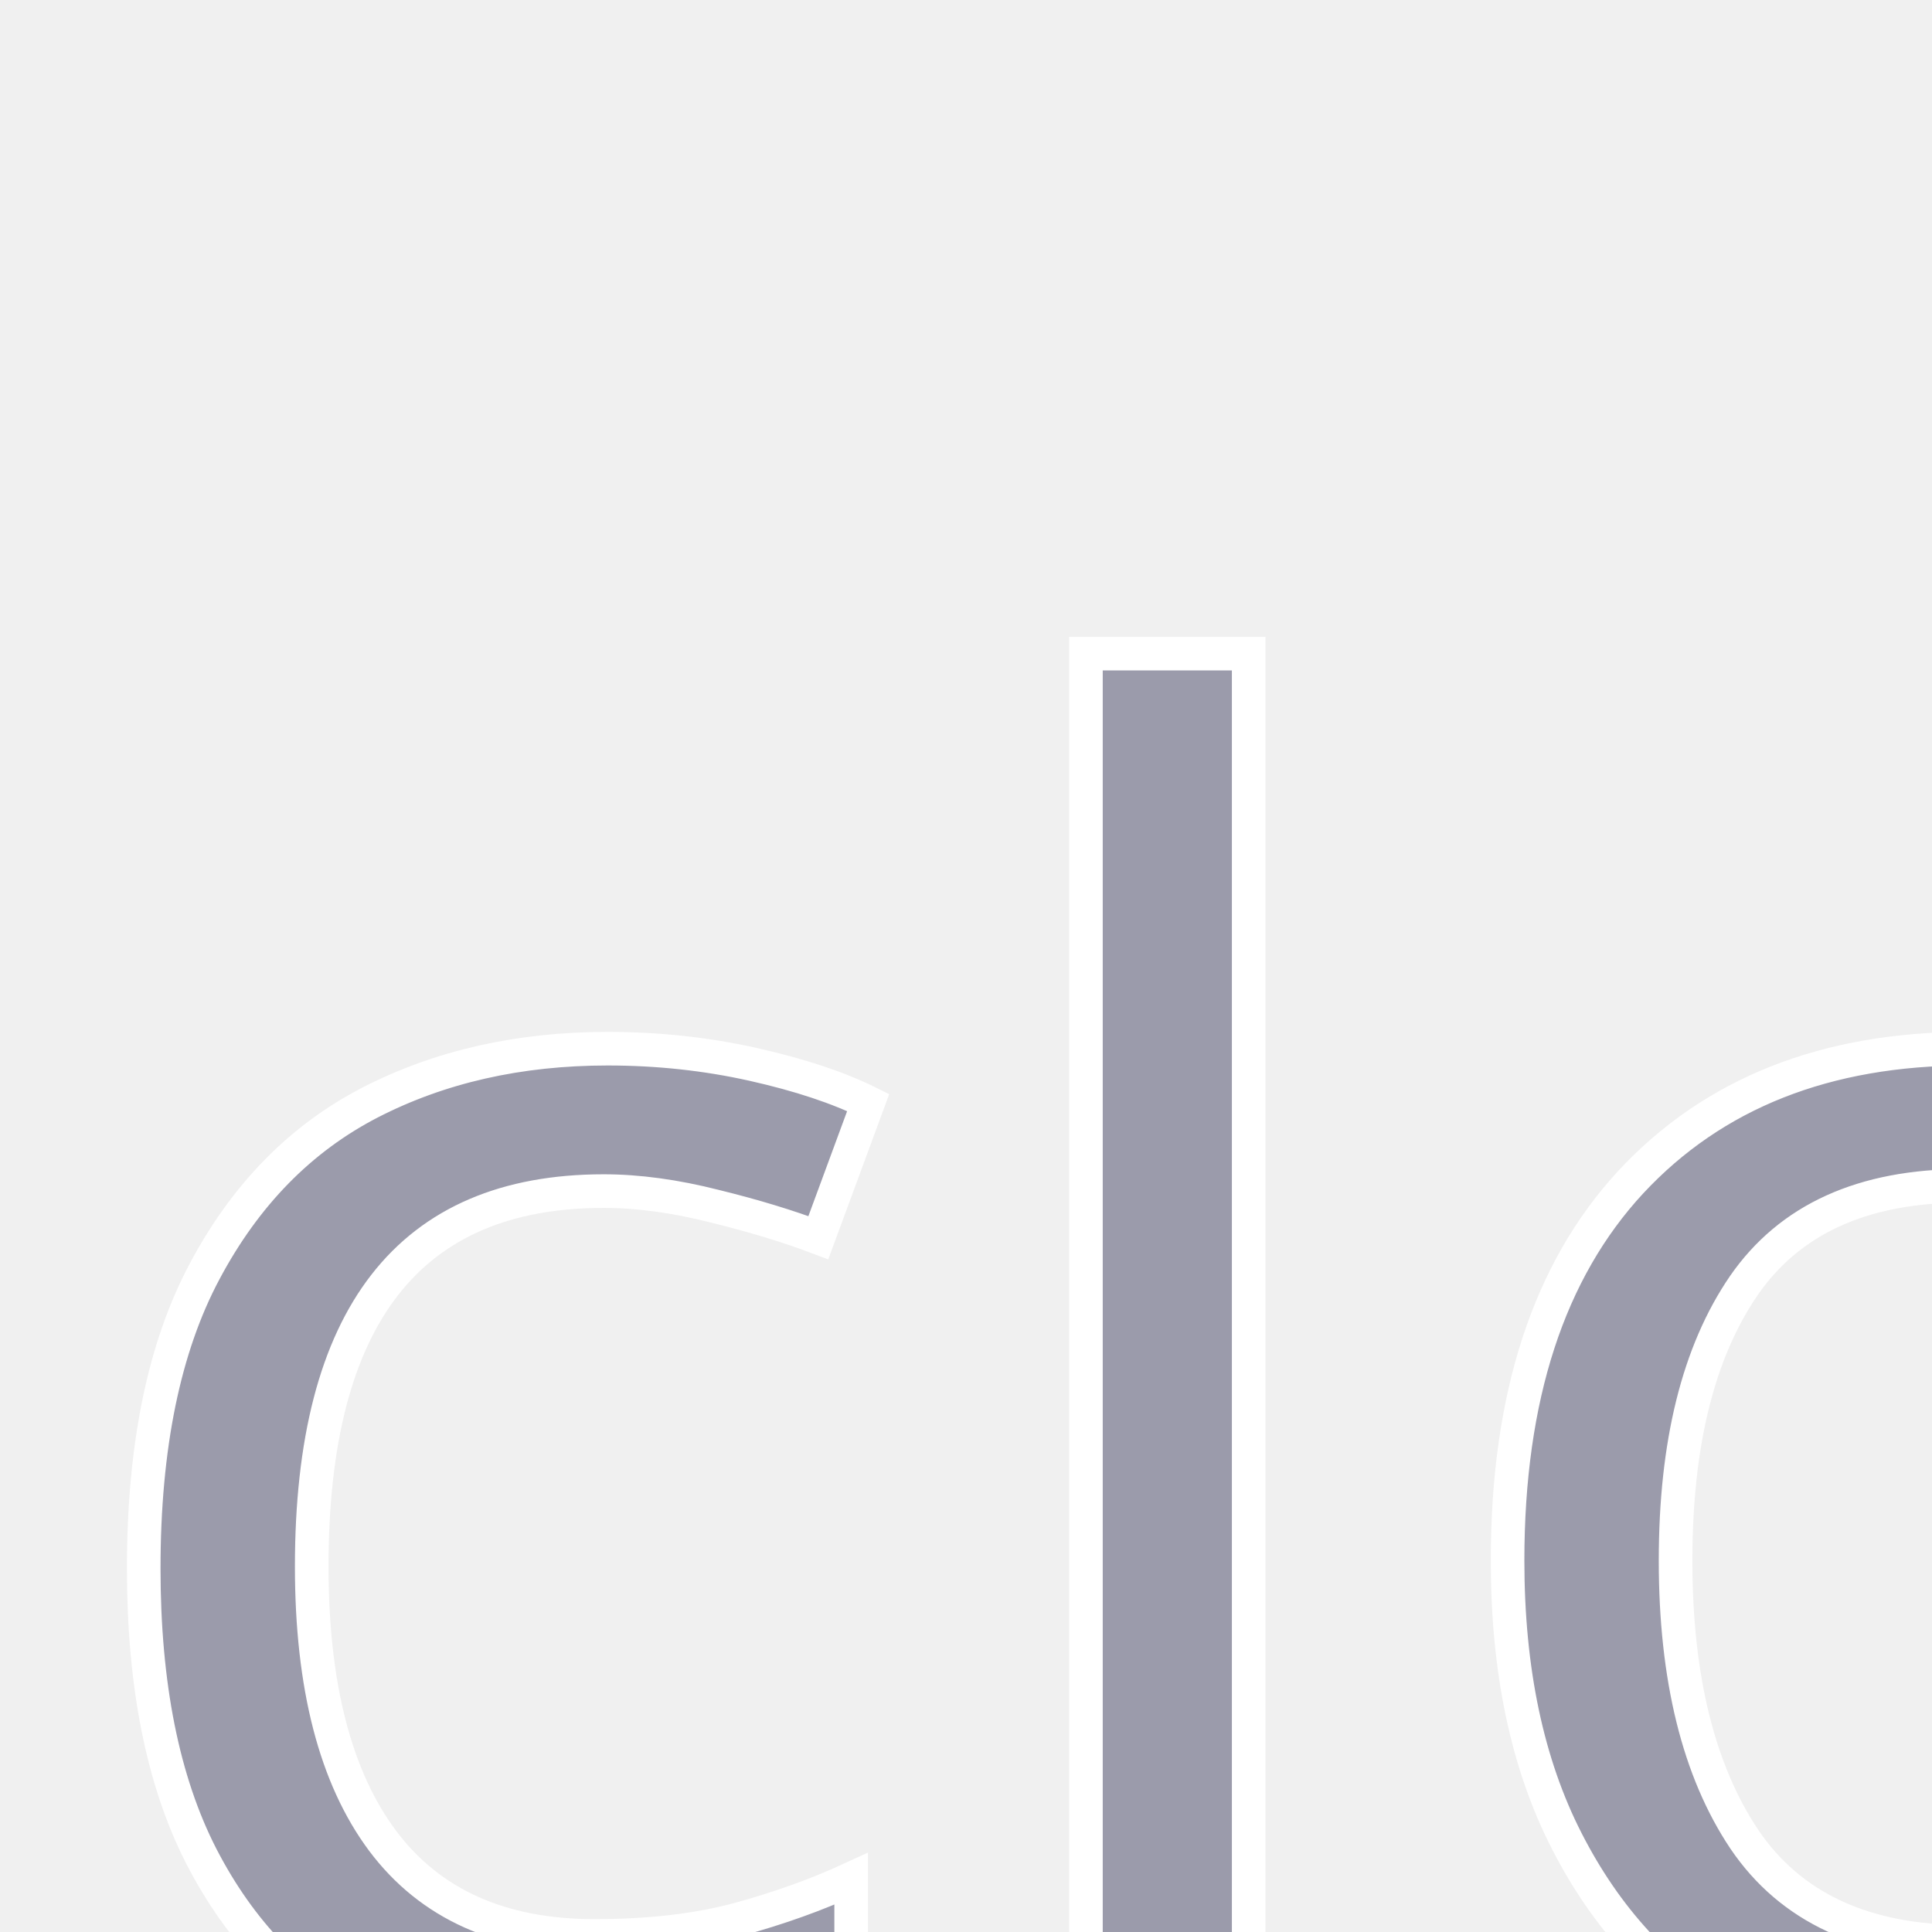
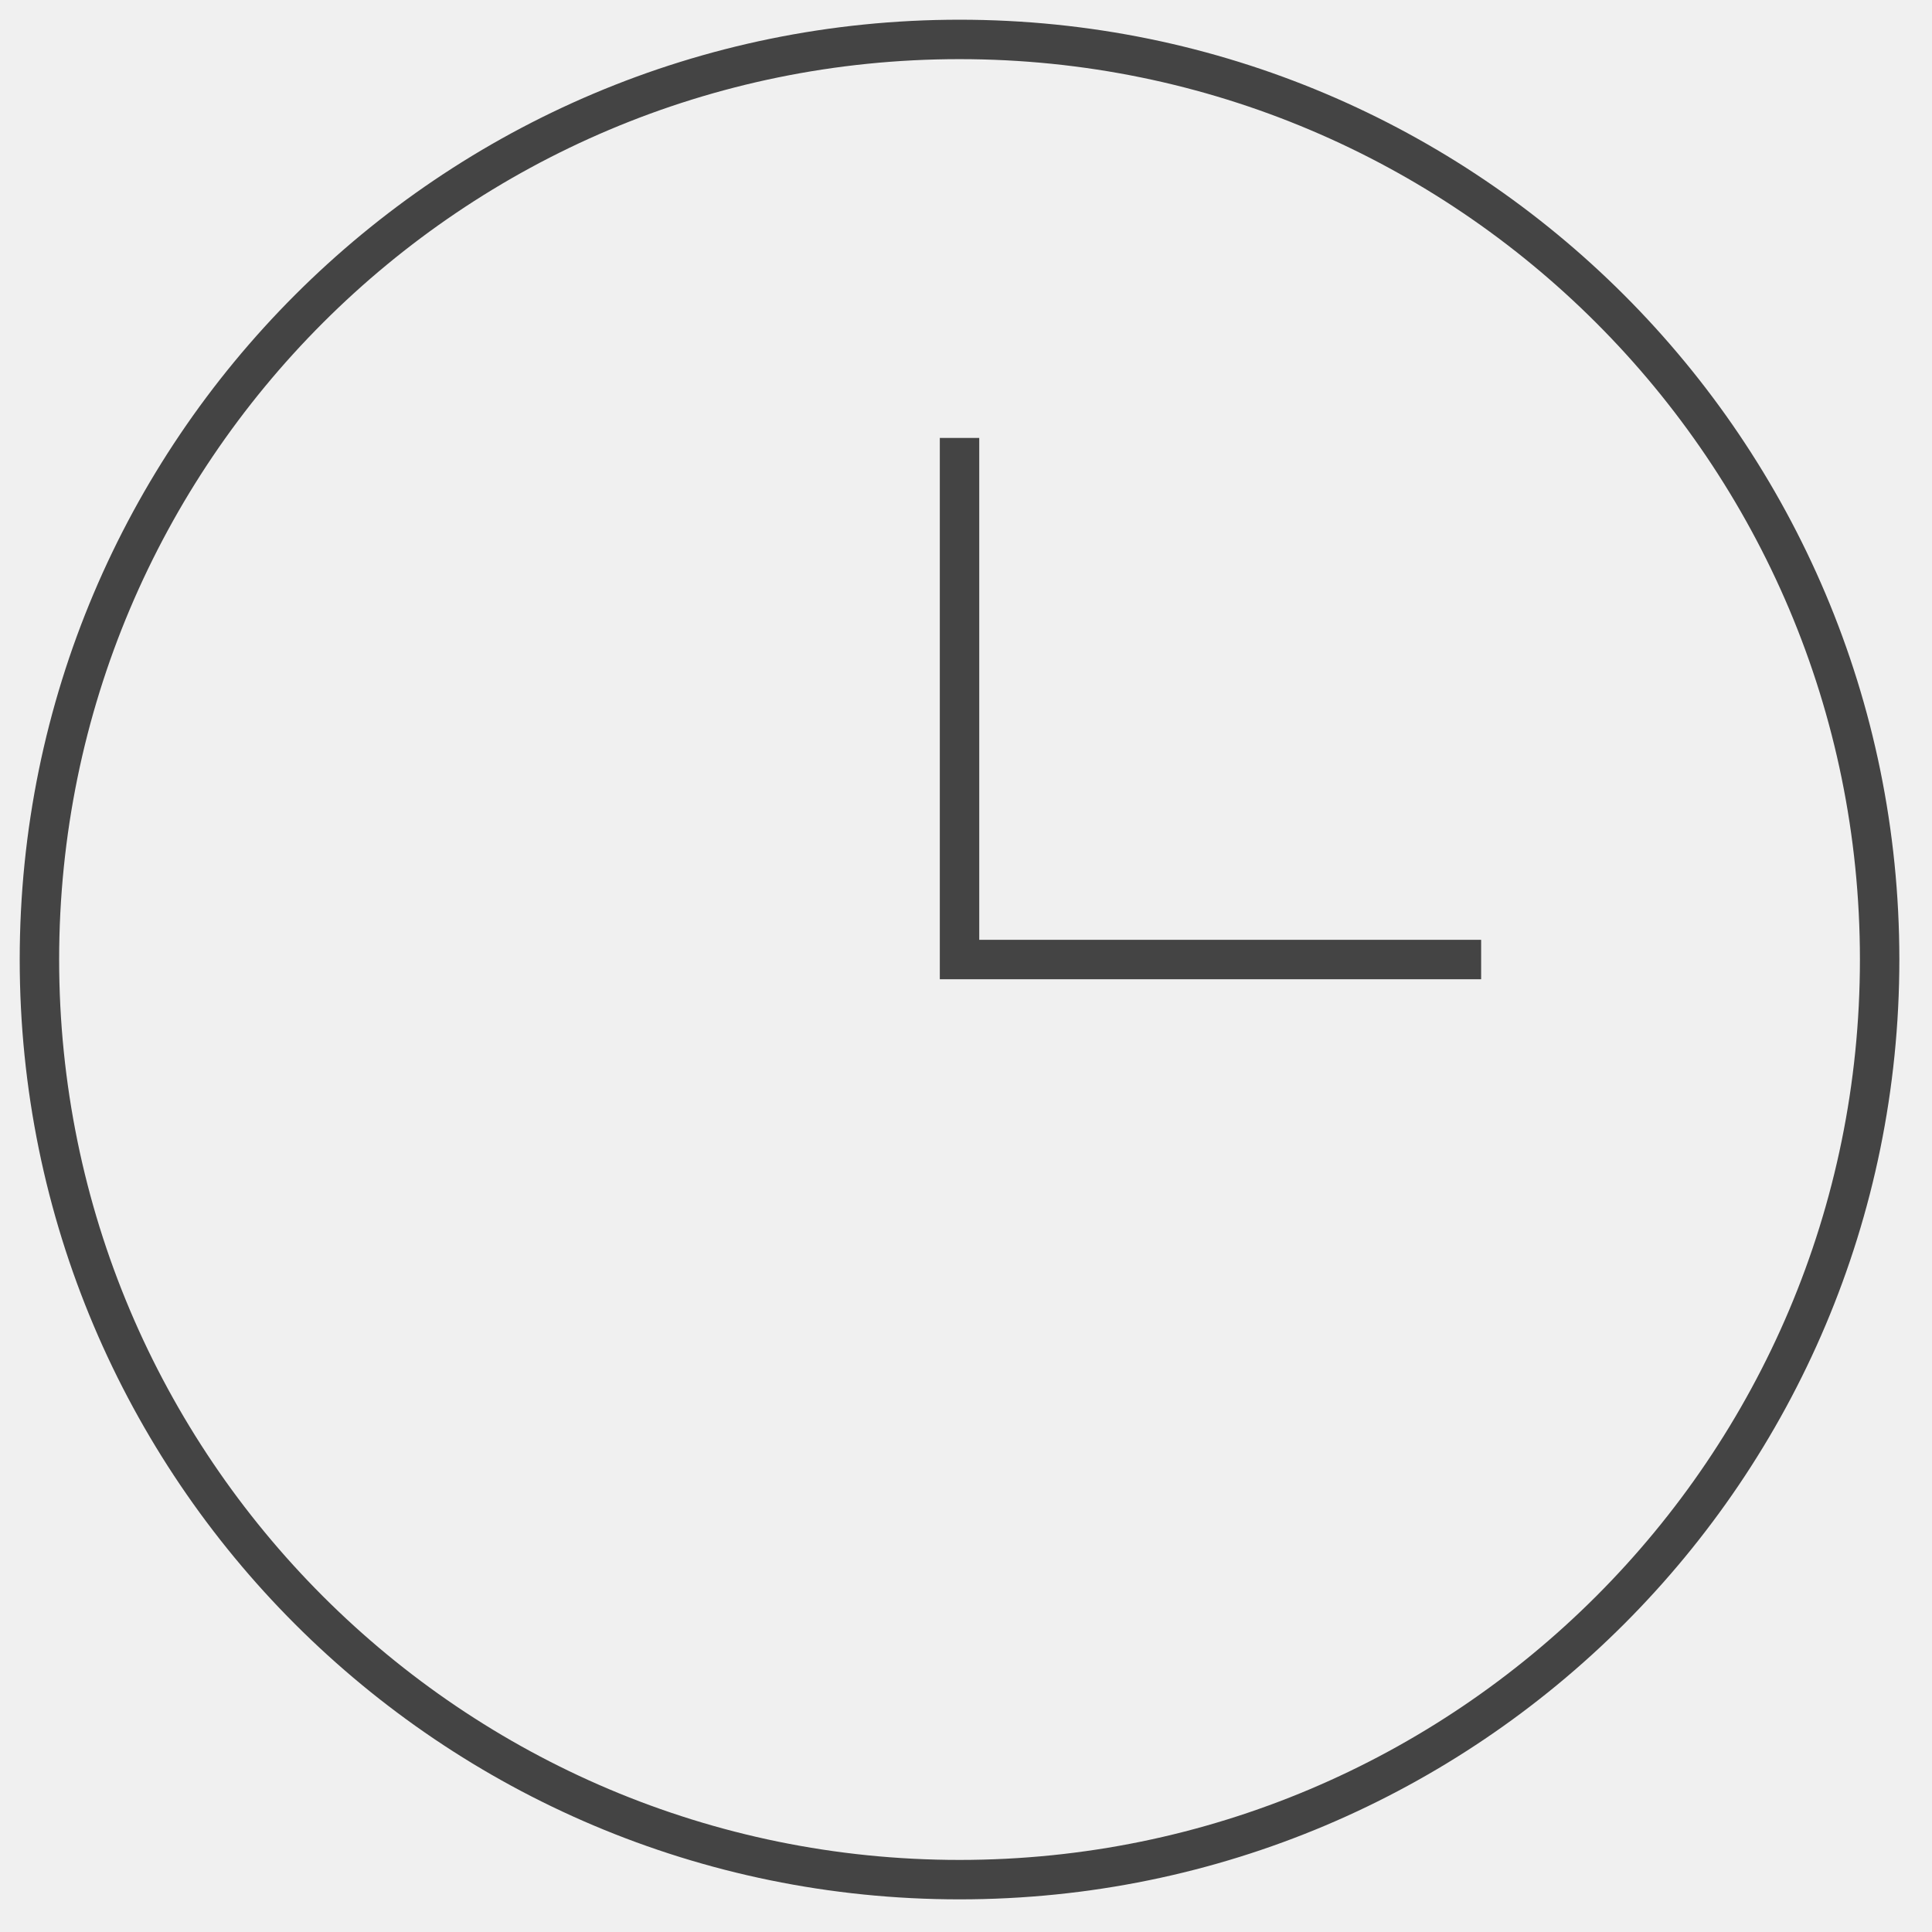
- <svg xmlns="http://www.w3.org/2000/svg" width="46px" height="46px" viewBox="0 0 46 46" version="1.1">
-   <defs />
-   <g id="Page-1" stroke="none" stroke-width="1" fill="none" fill-rule="evenodd" font-weight="normal" font-family="SSGlyphish-Outlined, SS Glyphish" line-spacing="53" font-size="44">
-     <g id="-Transaction-icons" transform="translate(-139, -849)" stroke="#FFFFFF" stroke-width="0.8" fill="#9B9BAB">
-       <g id="clock" transform="translate(140, 851)">
-         <text>
-           <tspan x="0" y="47">clock</tspan>
-         </text>
-       </g>
+ <svg xmlns="http://www.w3.org/2000/svg" width="49" height="49" viewBox="0 0 49 49">
+   <g class="nc-icon-wrapper" fill="#444444">
+     <g transform="translate(1 1)" stroke="#444444" stroke-width="1" fill="none" fill-rule="evenodd" stroke-linecap="square">
+       <circle cx="23.336" cy="23.336" r="23.336" />
+       <path d="M23.336 10.607L23.336 23.336 36.065 23.336" />
    </g>
  </g>
</svg>
